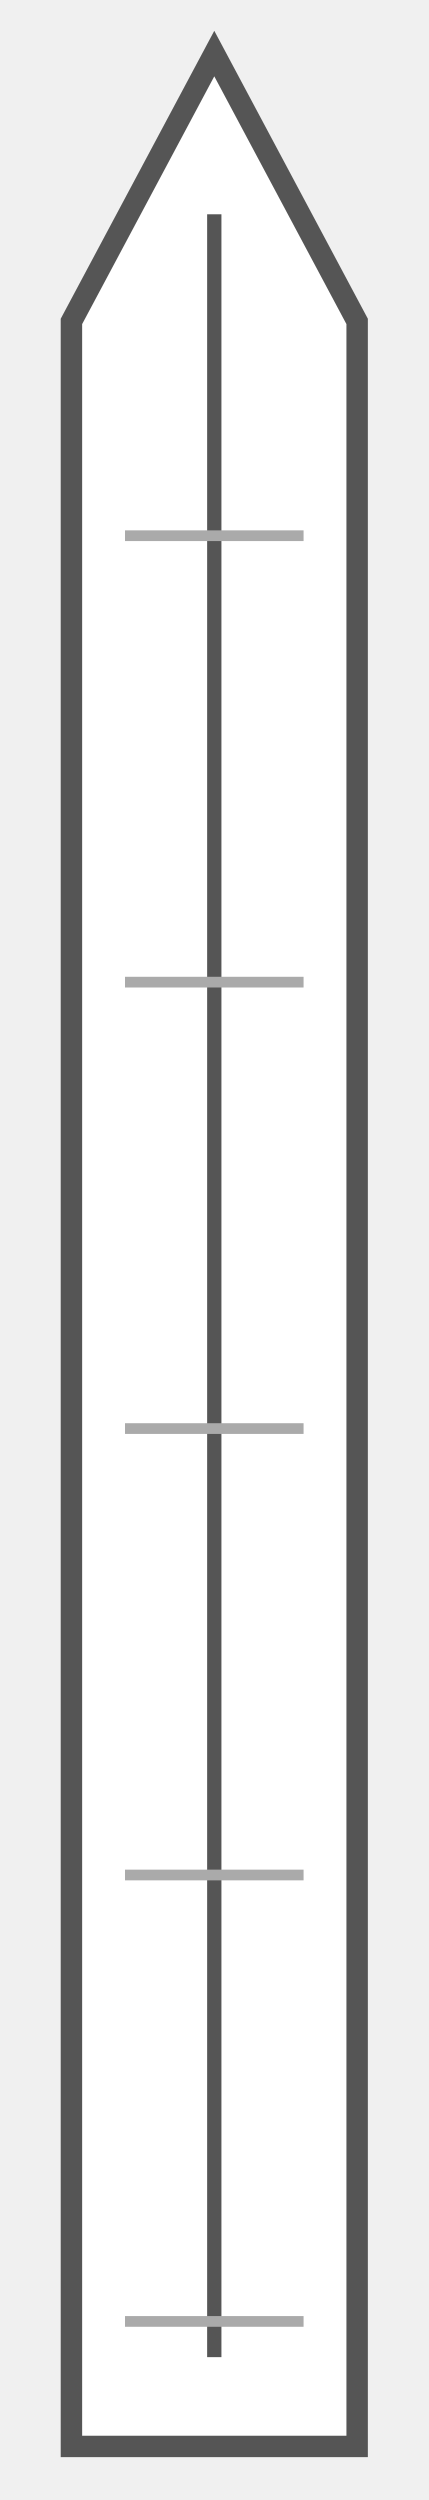
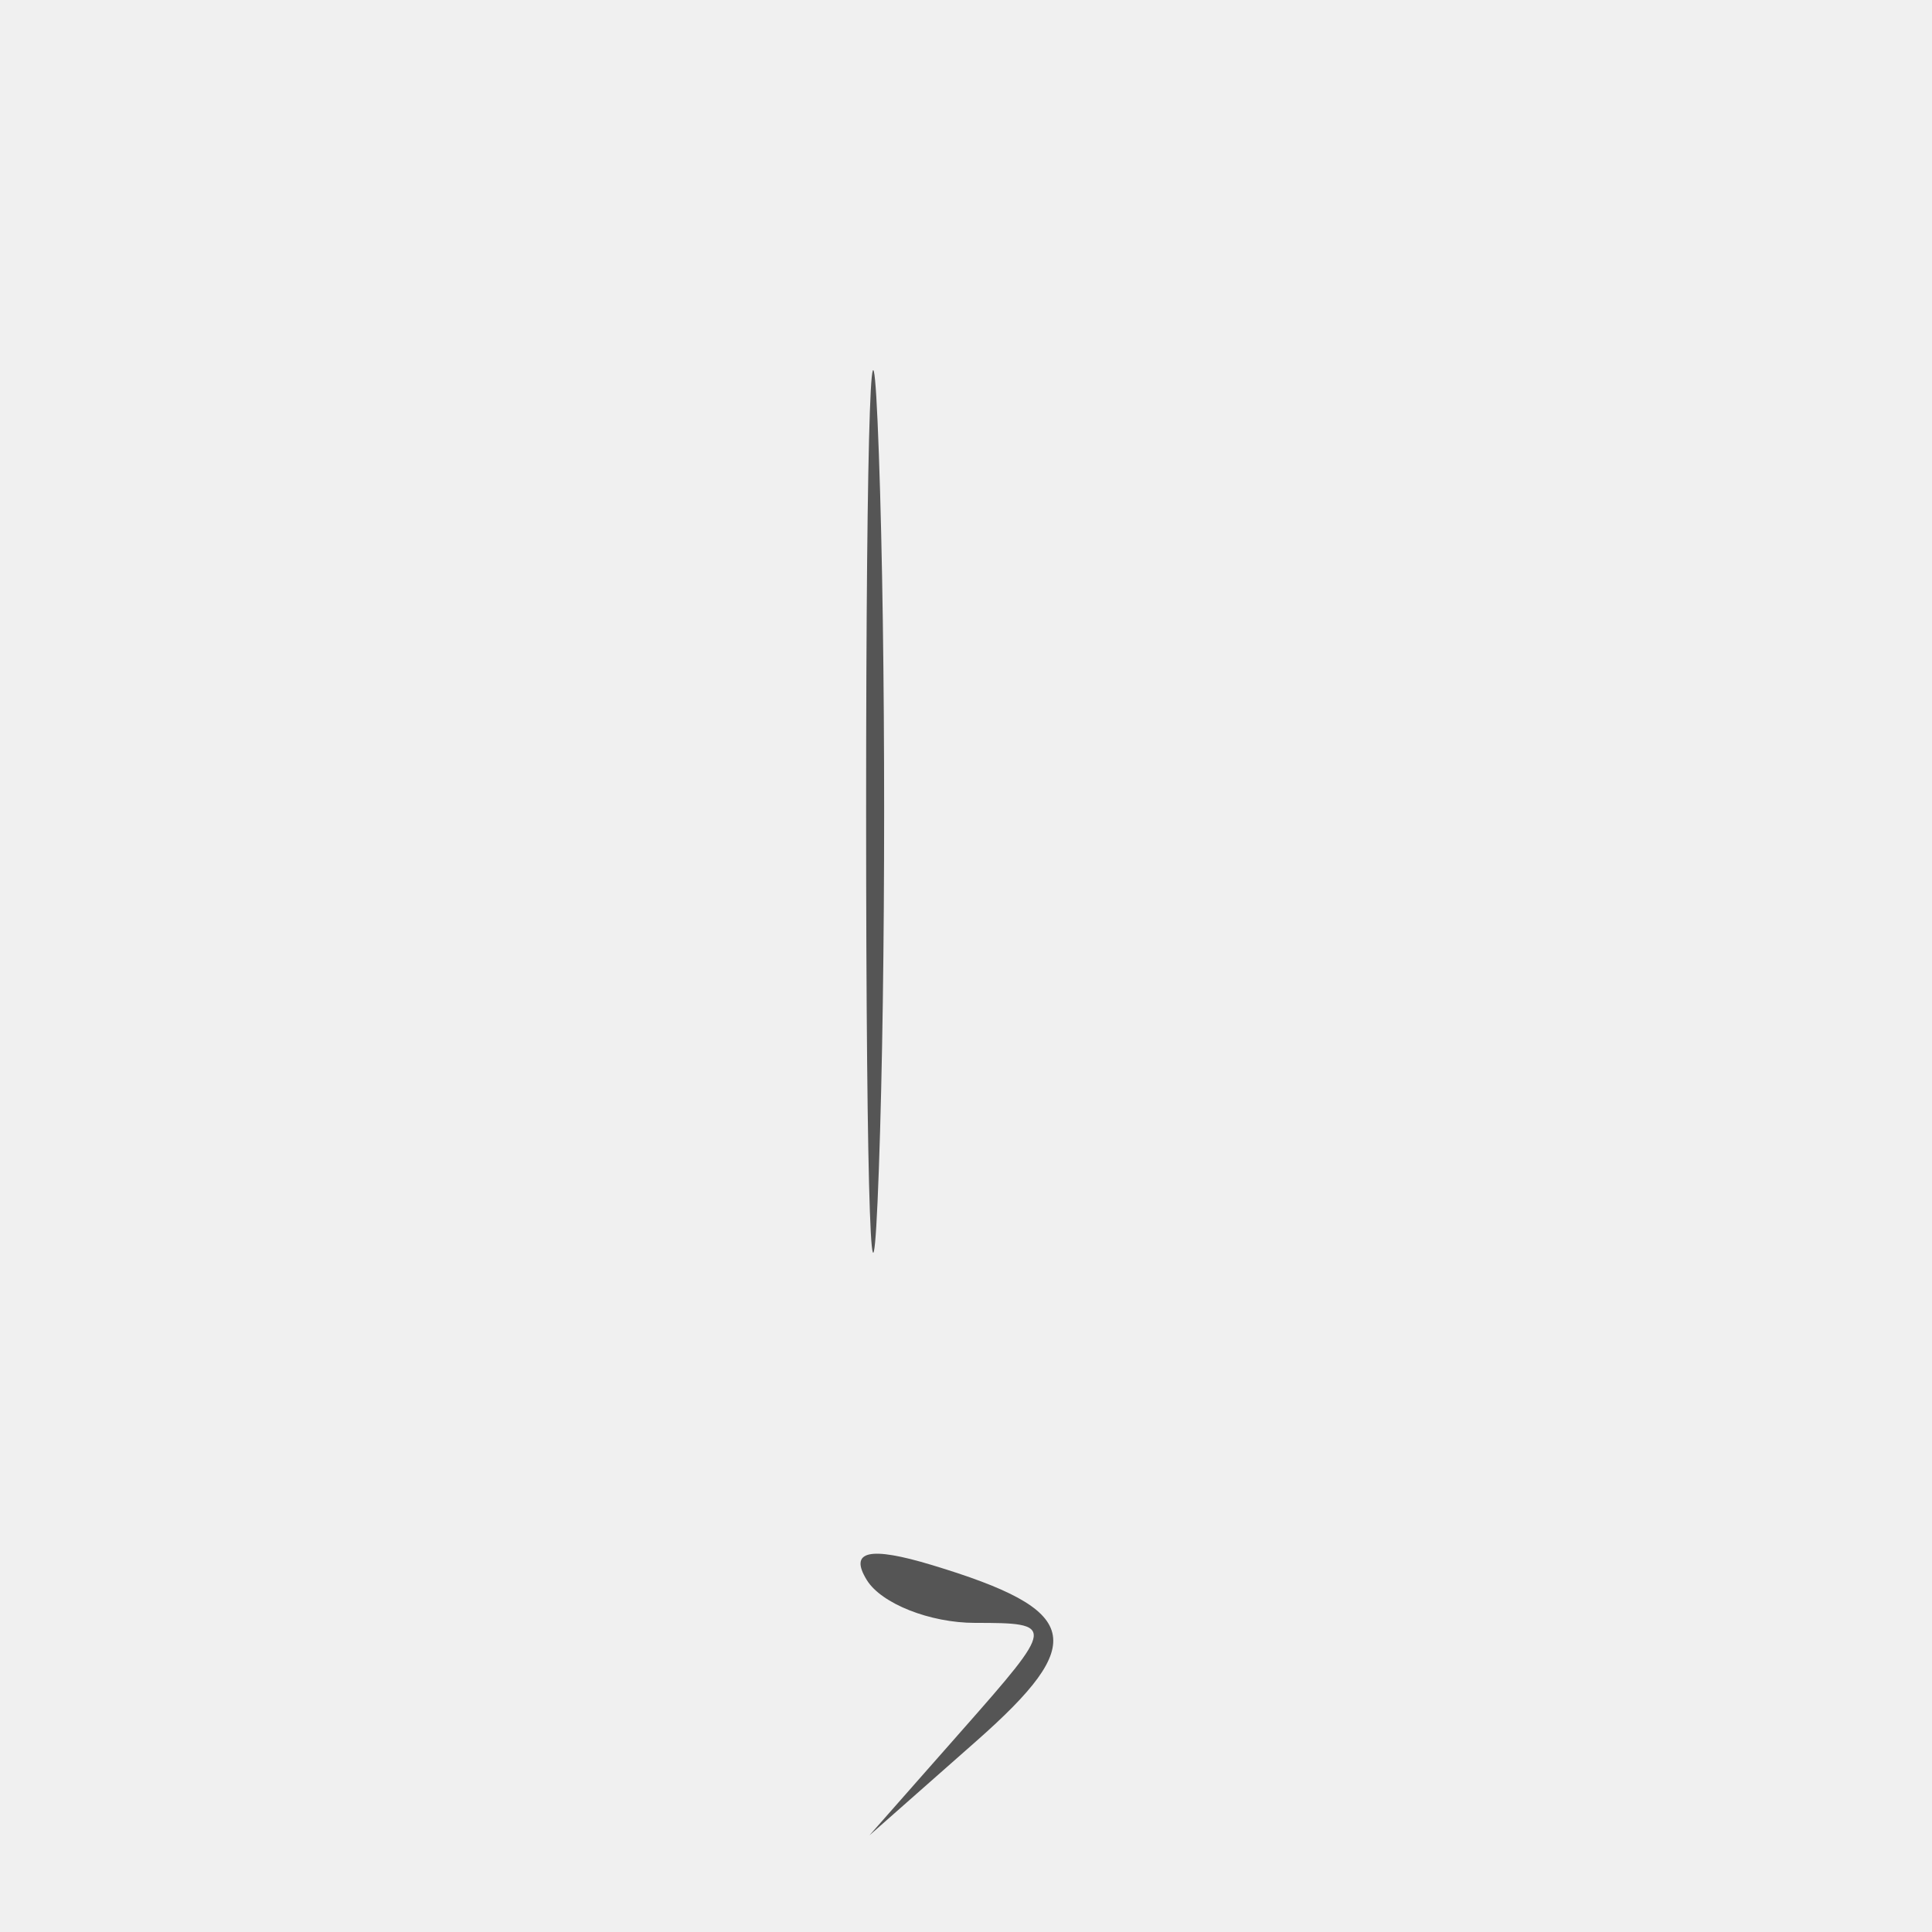
- <svg xmlns="http://www.w3.org/2000/svg" viewBox="0 0 24 140" fill="none">
-   <path d="M4 18 L12 3 L20 18 L20 137 L4 137 Z" stroke="#555" stroke-width="1.2" fill="#fff" />
-   <line x1="12" y1="12" x2="12" y2="132" stroke="#555" stroke-width="0.8" />
-   <line x1="7" y1="30" x2="17" y2="30" stroke="#aaa" stroke-width="0.6" />
-   <line x1="7" y1="55" x2="17" y2="55" stroke="#aaa" stroke-width="0.6" />
-   <line x1="7" y1="80" x2="17" y2="80" stroke="#aaa" stroke-width="0.6" />
-   <line x1="7" y1="105" x2="17" y2="105" stroke="#aaa" stroke-width="0.6" />
-   <line x1="7" y1="130" x2="17" y2="130" stroke="#aaa" stroke-width="0.6" />
+ <svg xmlns="http://www.w3.org/2000/svg" width="50" height="50" viewBox="0 0 50 50" version="1.1">
+   <path d="M 22.415 21 C 22.415 31.175, 22.564 35.337, 22.745 30.250 C 22.927 25.162, 22.927 16.837, 22.745 11.750 C 22.564 6.662, 22.415 10.825, 22.415 21 M 22.434 40.893 C 22.810 41.502, 24.070 42, 25.233 42 C 27.312 42, 27.307 42.047, 24.924 44.750 L 22.500 47.500 25.263 45.063 C 28.182 42.489, 27.978 41.673, 24.125 40.505 C 22.498 40.012, 21.965 40.134, 22.434 40.893" stroke="none" fill="#555555" fill-rule="evenodd" />
</svg>
